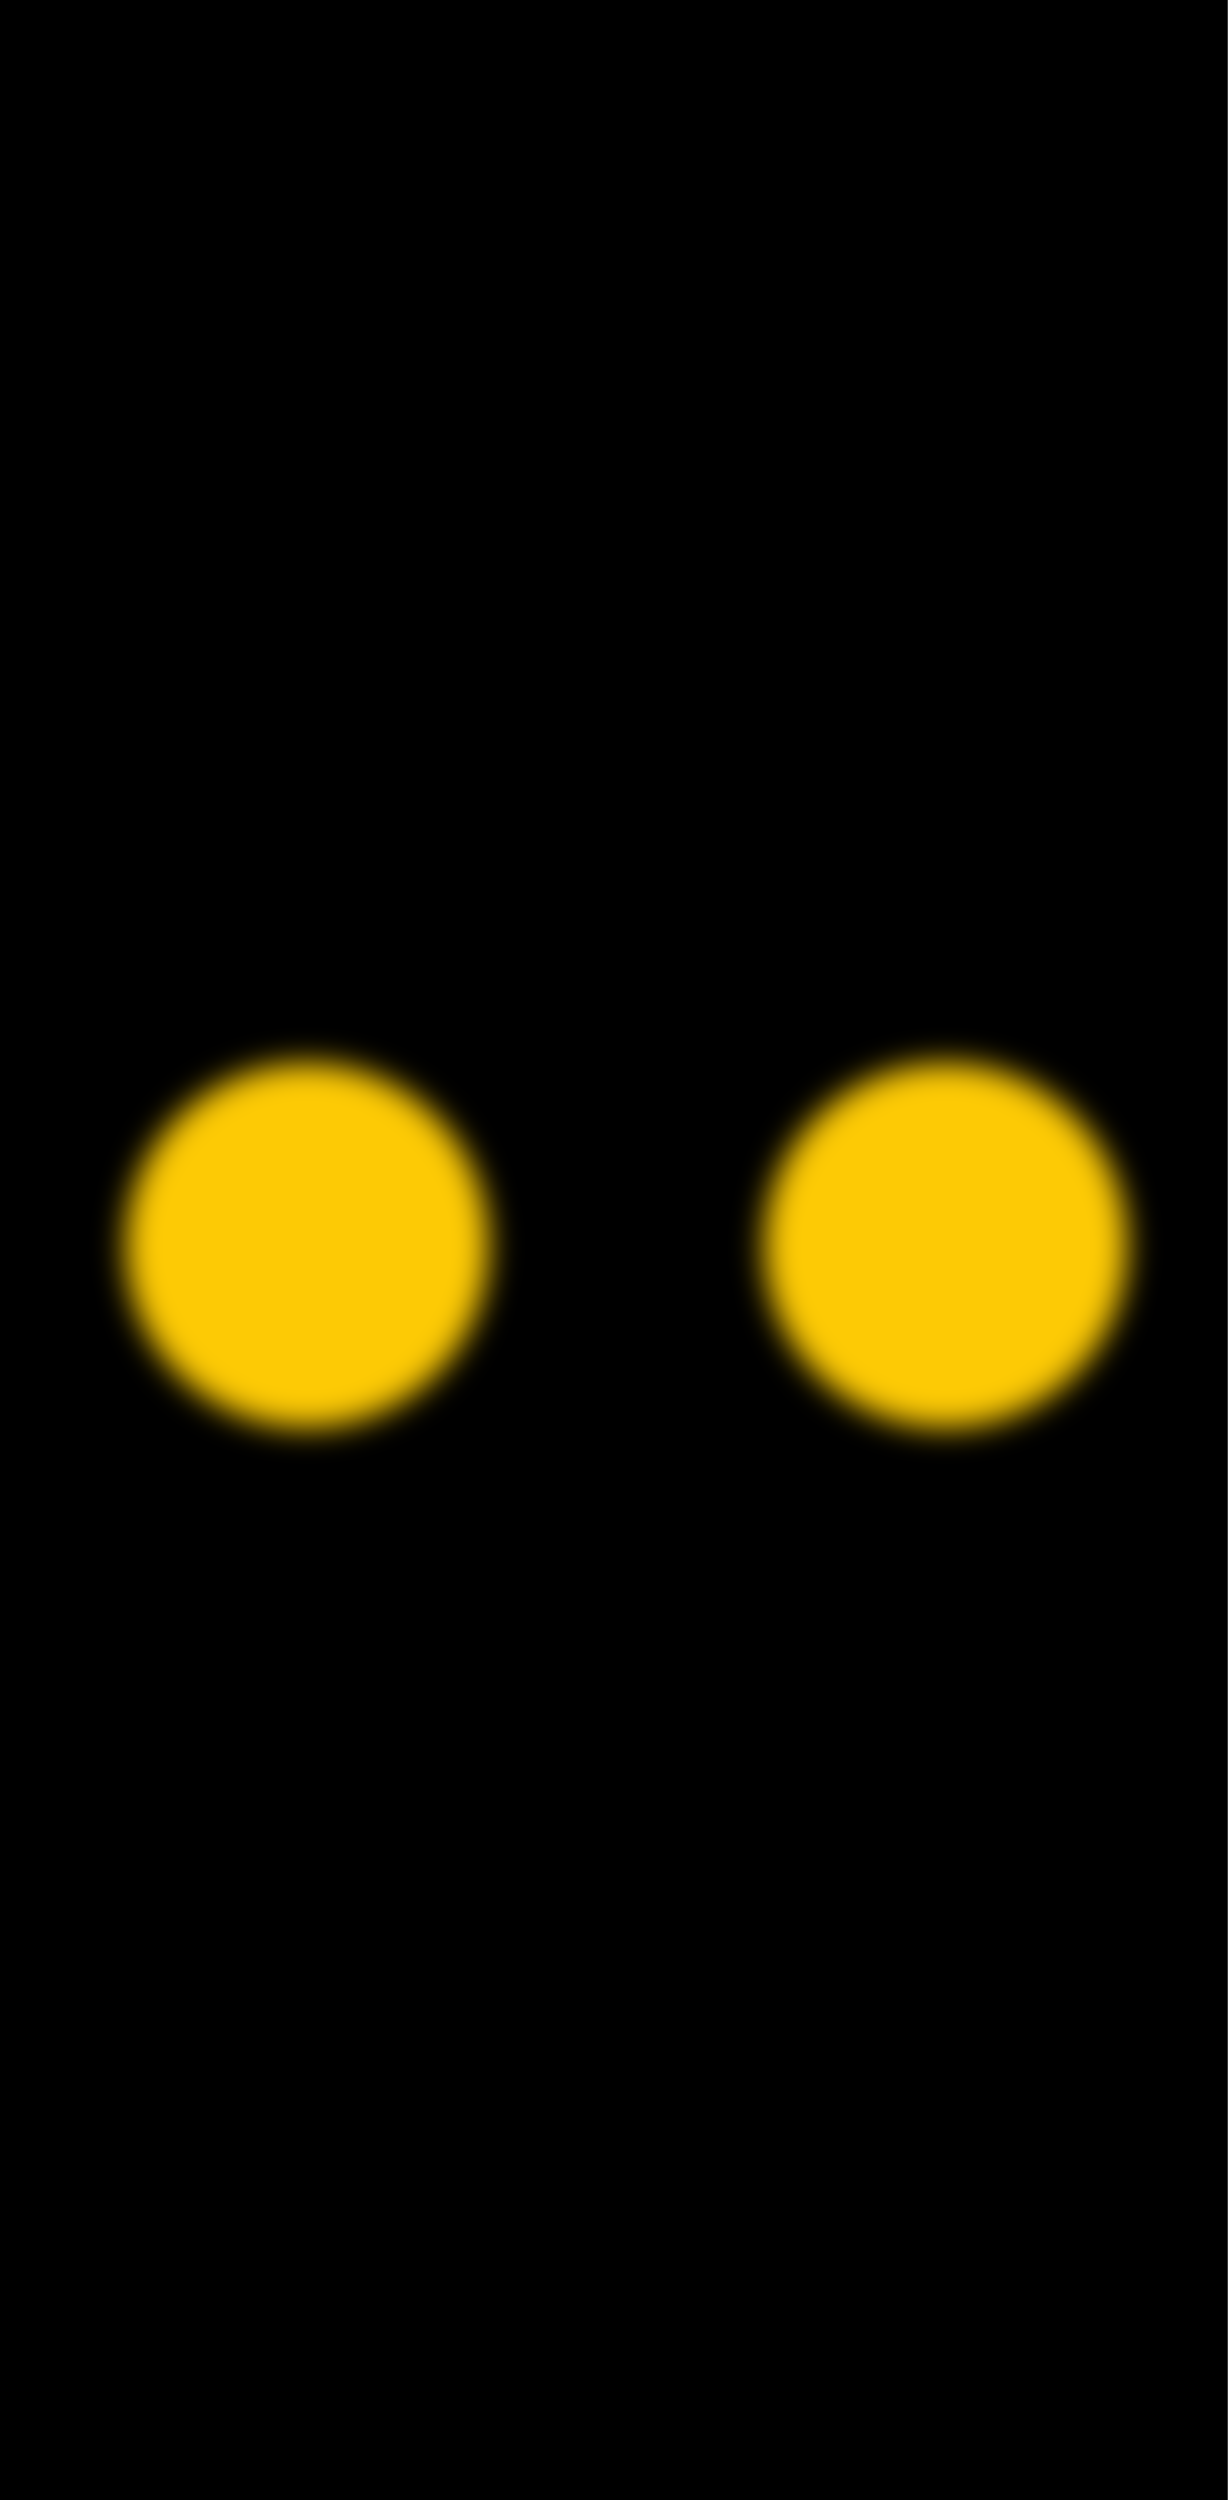
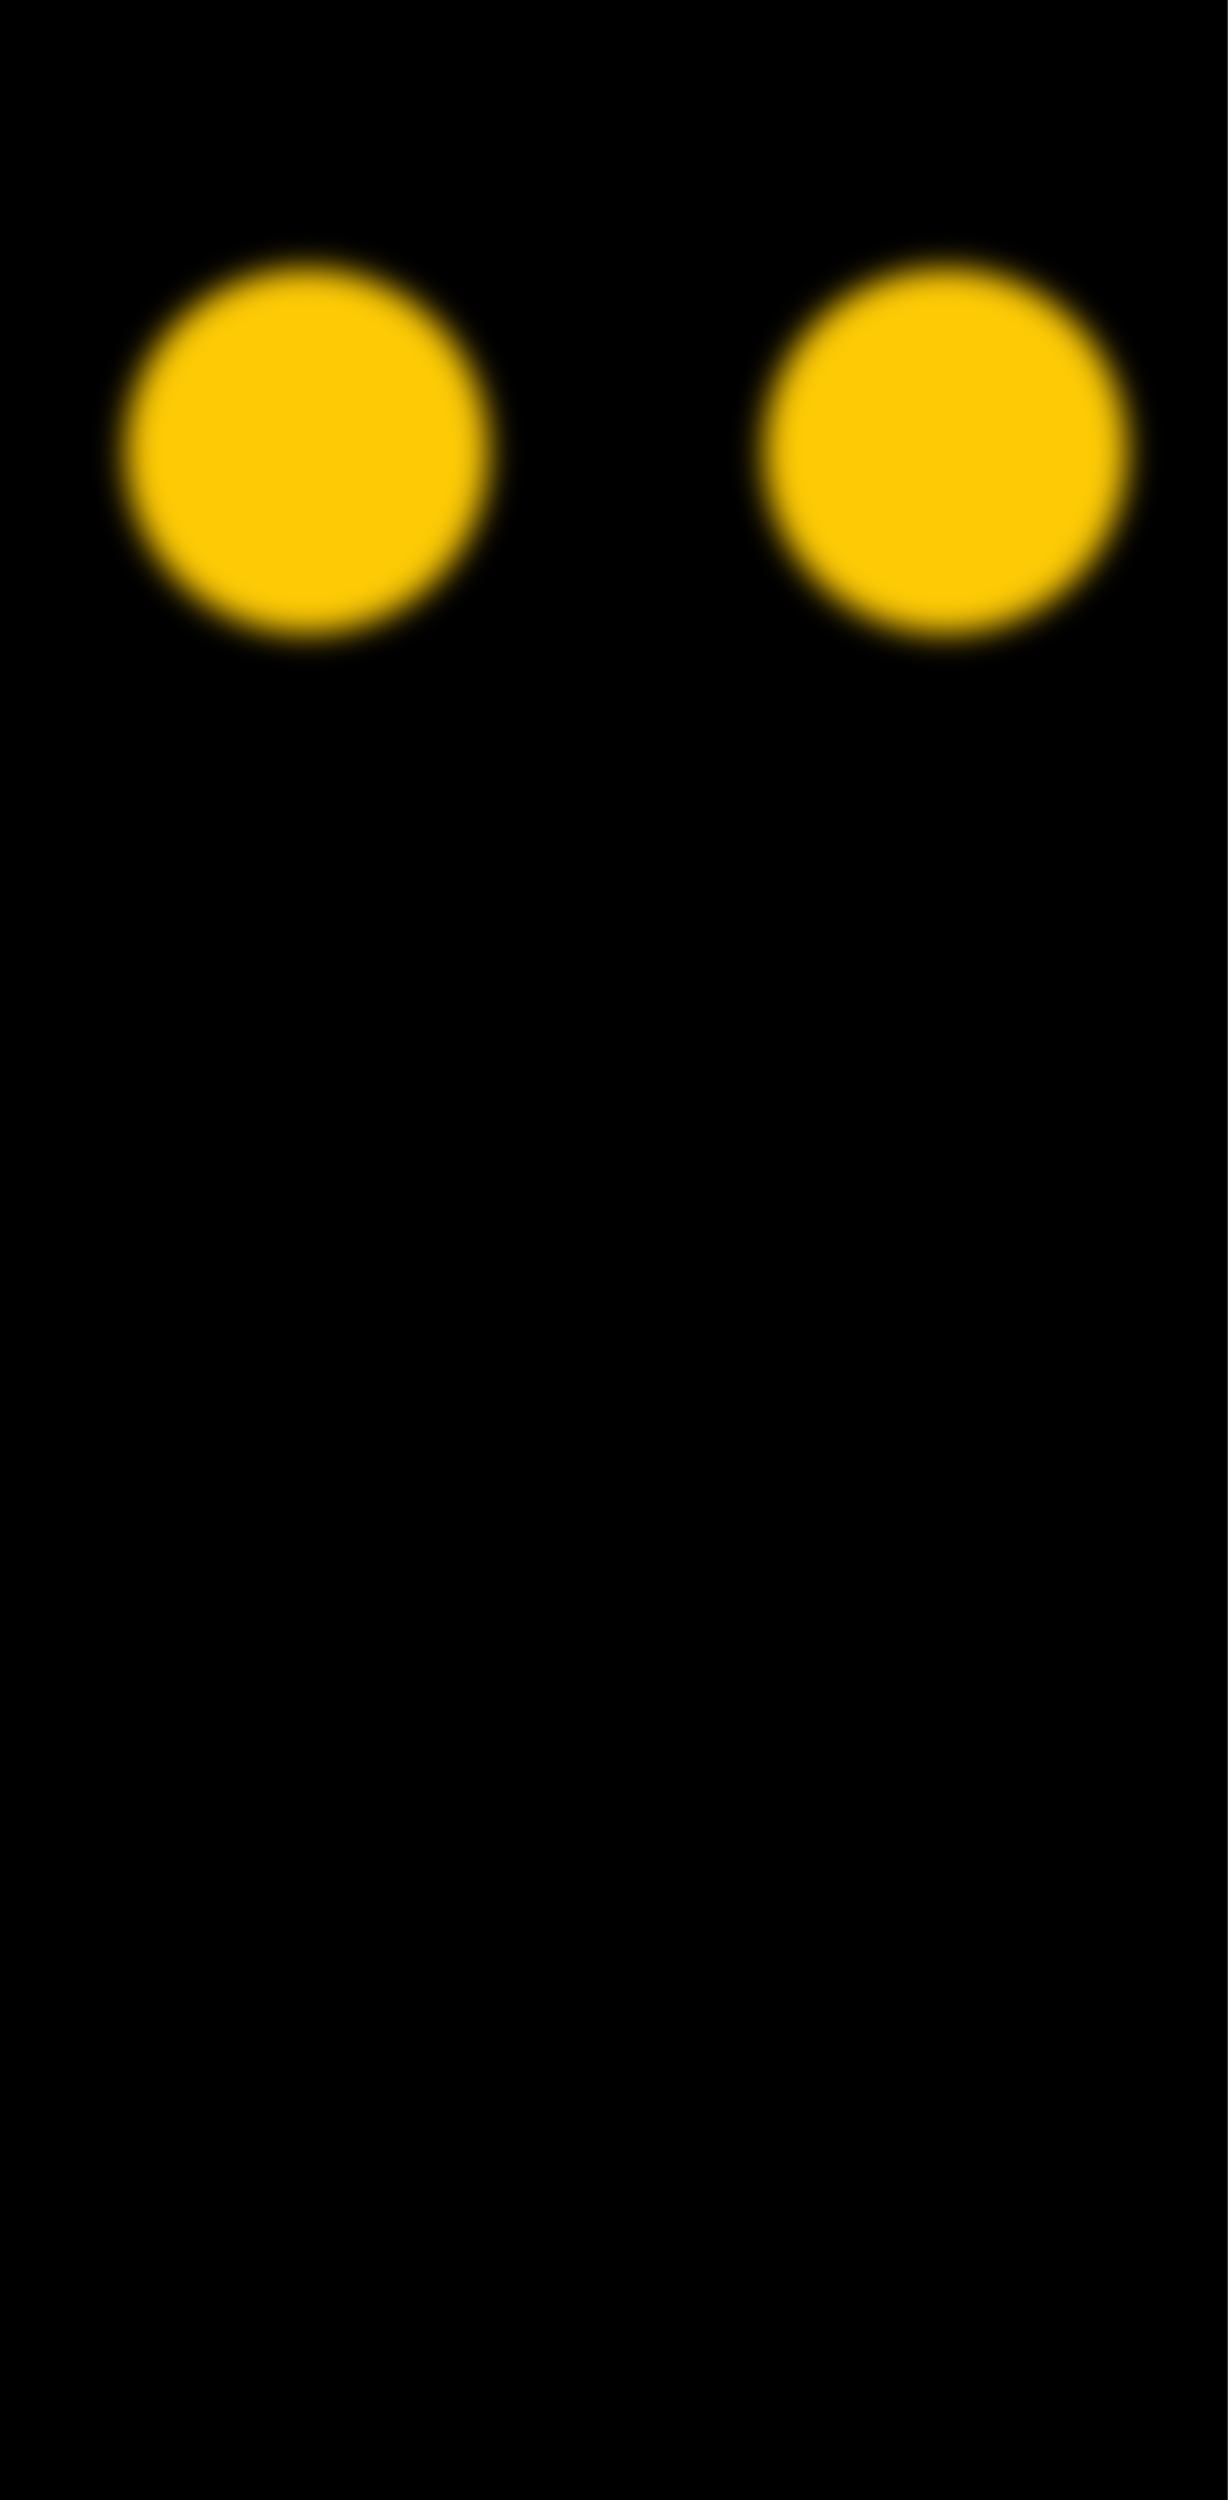
<svg xmlns="http://www.w3.org/2000/svg" version="1.1" width="58.732" height="119.593" id="svg2984">
  <defs id="defs2986">
    <filter color-interpolation-filters="sRGB" id="filter3000">
      <feGaussianBlur id="feGaussianBlur3002" stdDeviation="3" />
    </filter>
    <filter color-interpolation-filters="sRGB" id="filter3005">
      <feGaussianBlur id="feGaussianBlur3007" stdDeviation="3" />
    </filter>
    <filter color-interpolation-filters="sRGB" id="filter3005-2">
      <feGaussianBlur id="feGaussianBlur3007-4" stdDeviation="3" />
    </filter>
    <filter color-interpolation-filters="sRGB" id="filter3016">
      <feGaussianBlur stdDeviation="3" id="feGaussianBlur3018" />
    </filter>
  </defs>
  <rect width="58.732" height="119.593" x="0" y="0" id="rect3772" style="fill:#000000;fill-opacity:1;stroke:none" />
  <g transform="translate(0,-893.1709)" id="layer1" />
  <g transform="translate(0,-35.26309)" id="layer8" style="display:none">
    <path d="m -41.416,164.195 a 6.819,6.819 0 1 1 -13.637,0 6.819,6.819 0 1 1 13.637,0 z" transform="matrix(1.419026,0,0,1.419026,128.8154,-161.7287)" id="path4900" style="fill:#a10625;fill-opacity:1;stroke:none;display:inline" />
    <path d="m -41.416,164.195 a 6.819,6.819 0 1 1 -13.637,0 6.819,6.819 0 1 1 13.637,0 z" transform="matrix(1.419026,0,0,1.419026,87.38679,-161.7287)" id="path2998" style="fill:#a10625;fill-opacity:1;stroke:none;display:inline" />
  </g>
  <g transform="translate(0,-86.06874)" id="layer5" style="display:none">
    <path d="m -41.416,164.195 a 6.819,6.819 0 1 1 -13.637,0 6.819,6.819 0 1 1 13.637,0 z" transform="matrix(1.419026,0,0,1.419026,87.38679,-146.9945)" id="path4902" style="fill:#3de0b7;fill-opacity:1;stroke:none" />
  </g>
  <g transform="translate(0,-86.06874)" id="layer6" style="display:none">
    <path d="m -41.416,164.195 a 6.819,6.819 0 1 1 -13.637,0 6.819,6.819 0 1 1 13.637,0 z" transform="matrix(1.419026,0,0,1.419026,87.38679,-146.9945)" id="path4907" style="fill:#3de0b7;fill-opacity:1;stroke:none" />
    <path d="m -41.416,164.195 a 6.819,6.819 0 1 1 -13.637,0 6.819,6.819 0 1 1 13.637,0 z" transform="matrix(1.419026,0,0,1.419026,87.38679,-17.70881)" id="path4905" style="fill:#fdca05;fill-opacity:1;stroke:none" />
  </g>
  <g transform="translate(0,-86.06874)" id="layer7" style="display:none">
    <path d="m -41.416,164.195 a 6.819,6.819 0 1 1 -13.637,0 6.819,6.819 0 1 1 13.637,0 z" transform="translate(67.17515,23.23616)" id="path4876" style="fill:#ffffff;fill-opacity:1;stroke:none" />
    <path d="m -41.416,164.195 a 6.819,6.819 0 1 1 -13.637,0 6.819,6.819 0 1 1 13.637,0 z" transform="translate(107.0762,-11.6141)" id="path4878" style="fill:#ffffff;fill-opacity:1;stroke:none" />
    <path d="m -41.416,164.195 a 6.819,6.819 0 1 1 -13.637,0 6.819,6.819 0 1 1 13.637,0 z" transform="matrix(1.419026,0,0,1.419026,87.38679,-110.9231)" id="path4882" style="fill:#a10625;fill-opacity:1;stroke:none" />
  </g>
  <g transform="translate(0,-893.1709)" id="layer3" />
-   <path d="m 2705.053,894.298 a 34.992,34.992 0 1 1 -69.983,0 34.992,34.992 0 1 1 69.983,0 z" transform="matrix(0.2476974,0,0,0.2476974,-646.6684,-161.9291)" id="path3797" style="fill:#fdca05;fill-opacity:1;stroke:none;display:inline;filter:url(#filter3016)" />
-   <path d="m 2705.053,894.298 a 34.992,34.992 0 1 1 -69.983,0 34.992,34.992 0 1 1 69.983,0 z" transform="matrix(0.2476974,0,0,0.2476974,-616.1223,-161.9291)" id="path4108" style="fill:#fdca05;fill-opacity:1;stroke:none;display:inline;filter:url(#filter3016)" />
+   <path d="m 2705.053,894.298 a 34.992,34.992 0 1 1 -69.983,0 34.992,34.992 0 1 1 69.983,0 z" transform="matrix(0.2476974,0,0,0.2476974,-646.6684,-199.9291)" id="path3797" style="display:inline;fill:#fdca05;fill-opacity:1;stroke:none;filter:url(#filter3016)" />
+   <path d="m 2705.053,894.298 a 34.992,34.992 0 1 1 -69.983,0 34.992,34.992 0 1 1 69.983,0 z" transform="matrix(0.2476974,0,0,0.2476974,-616.1223,-199.9291)" id="path4108" style="display:inline;fill:#fdca05;fill-opacity:1;stroke:none;filter:url(#filter3016)" />
</svg>
